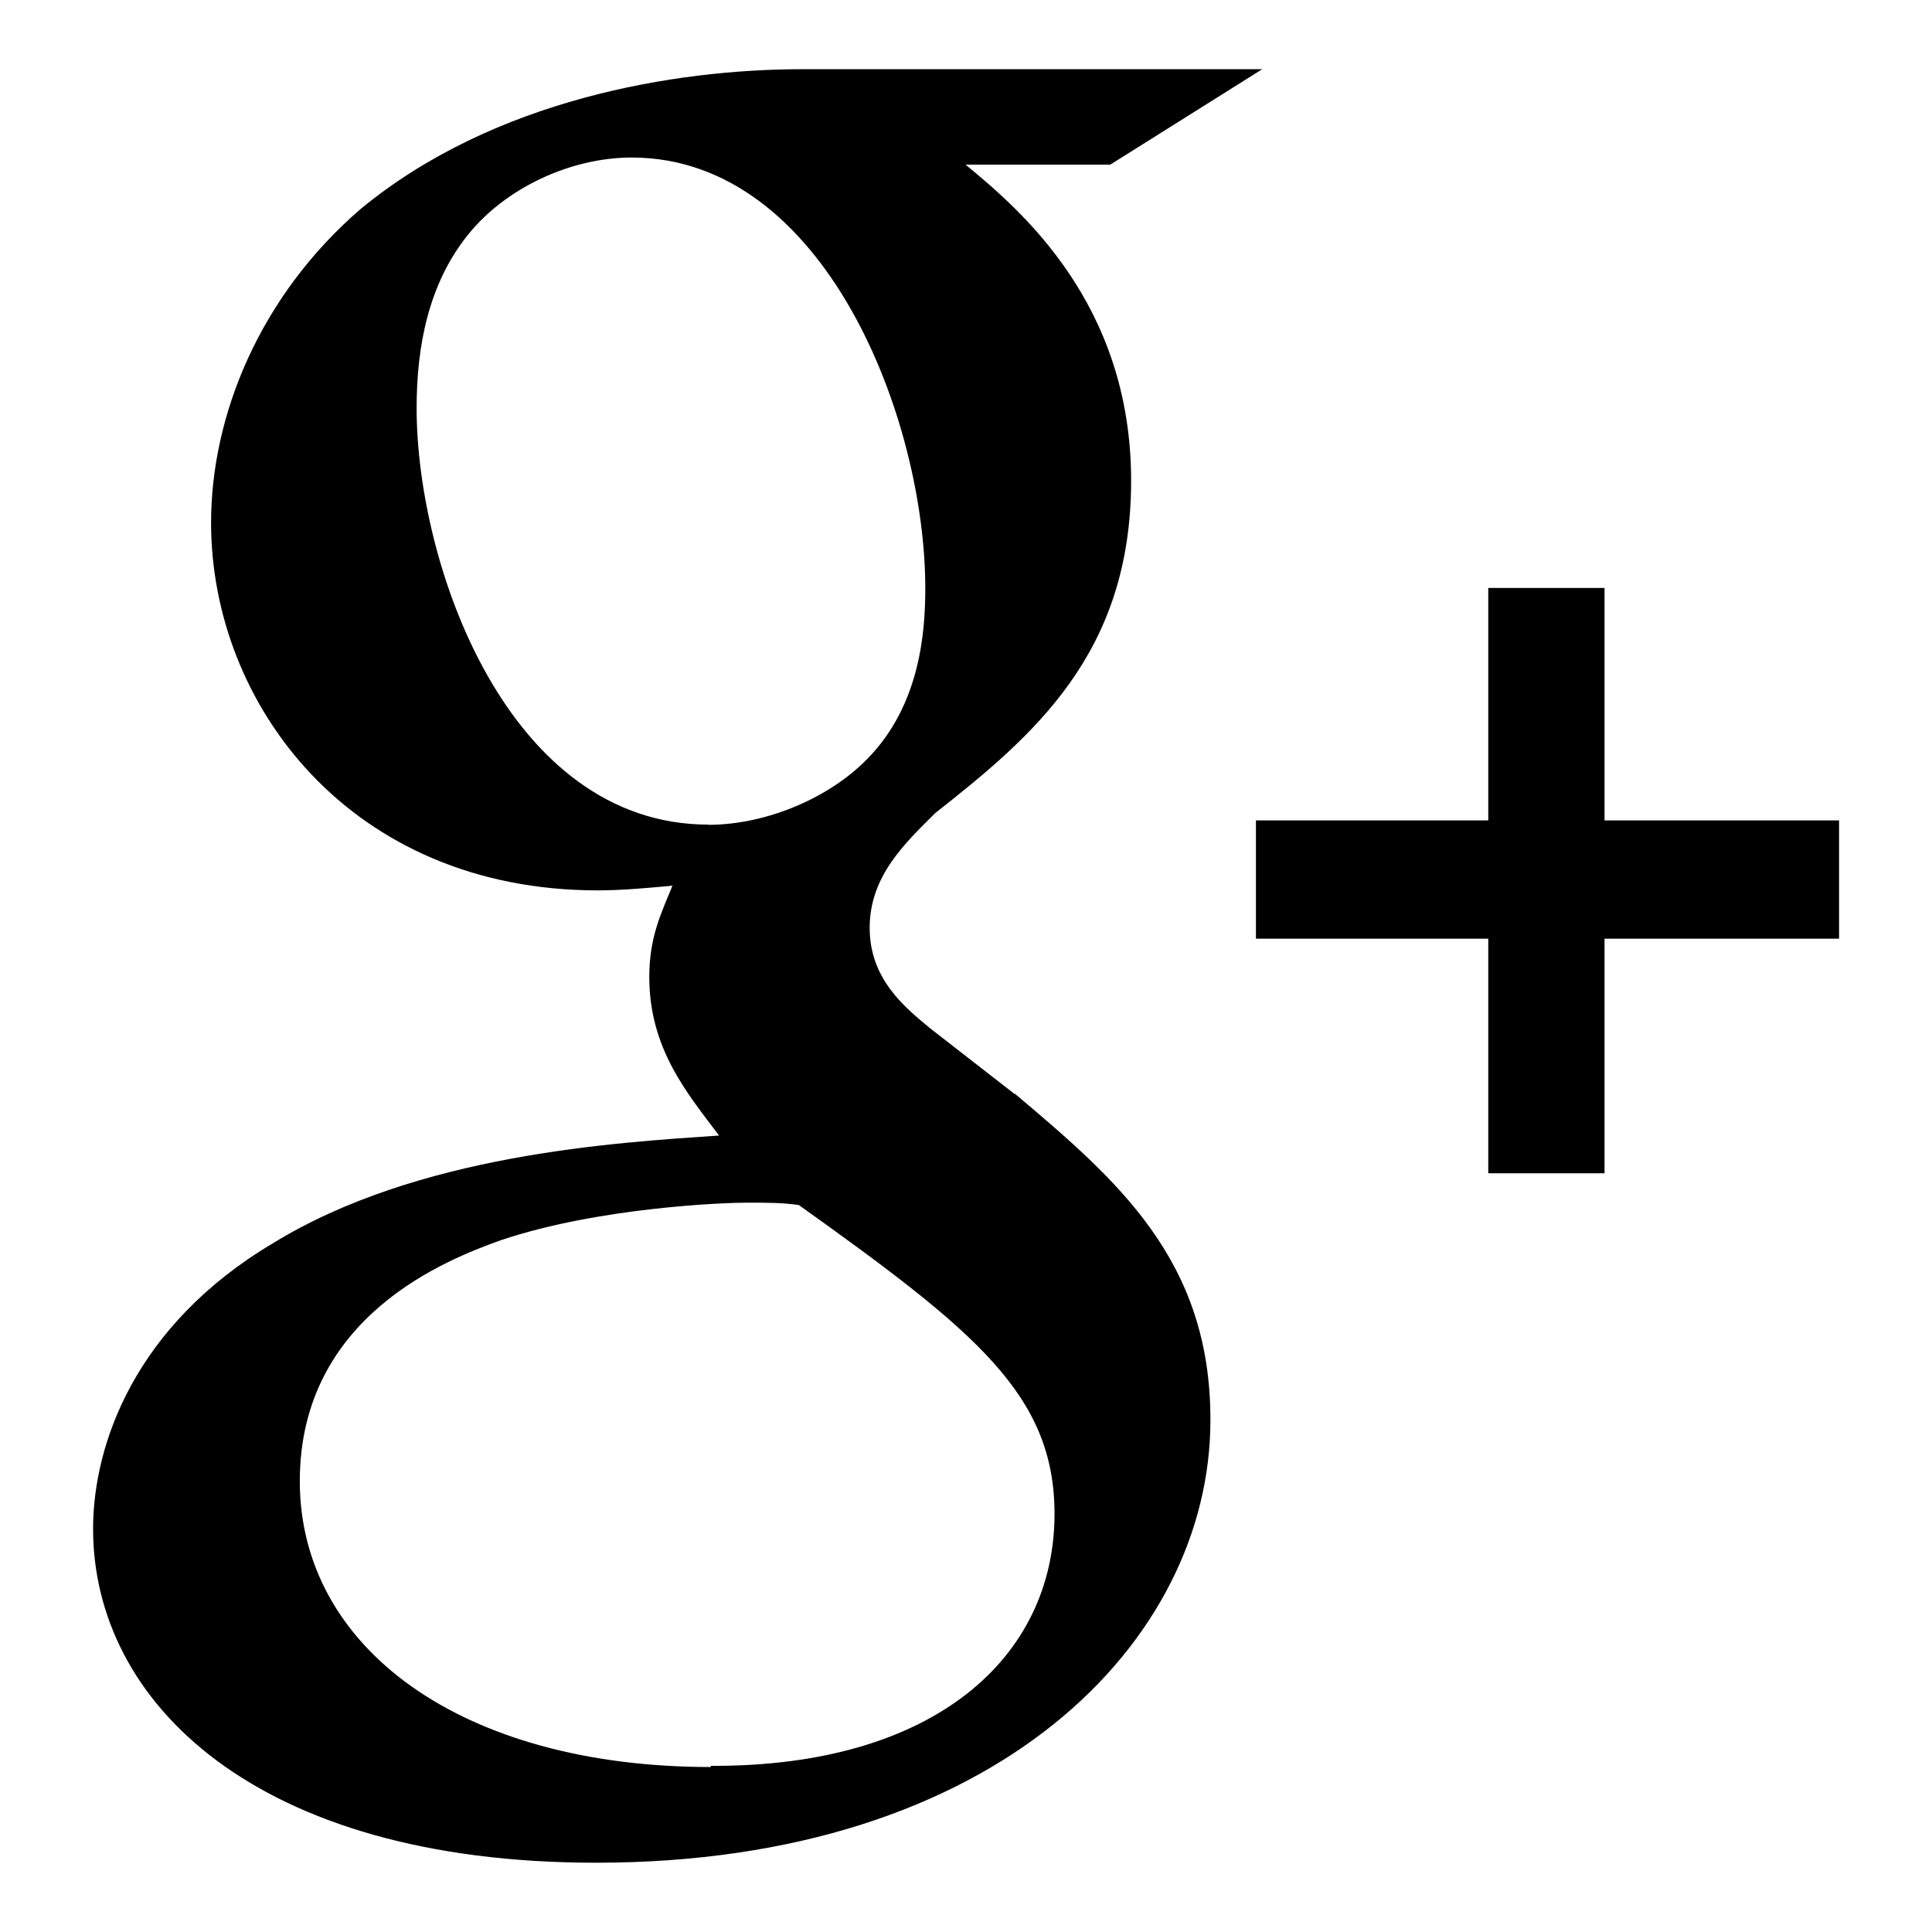
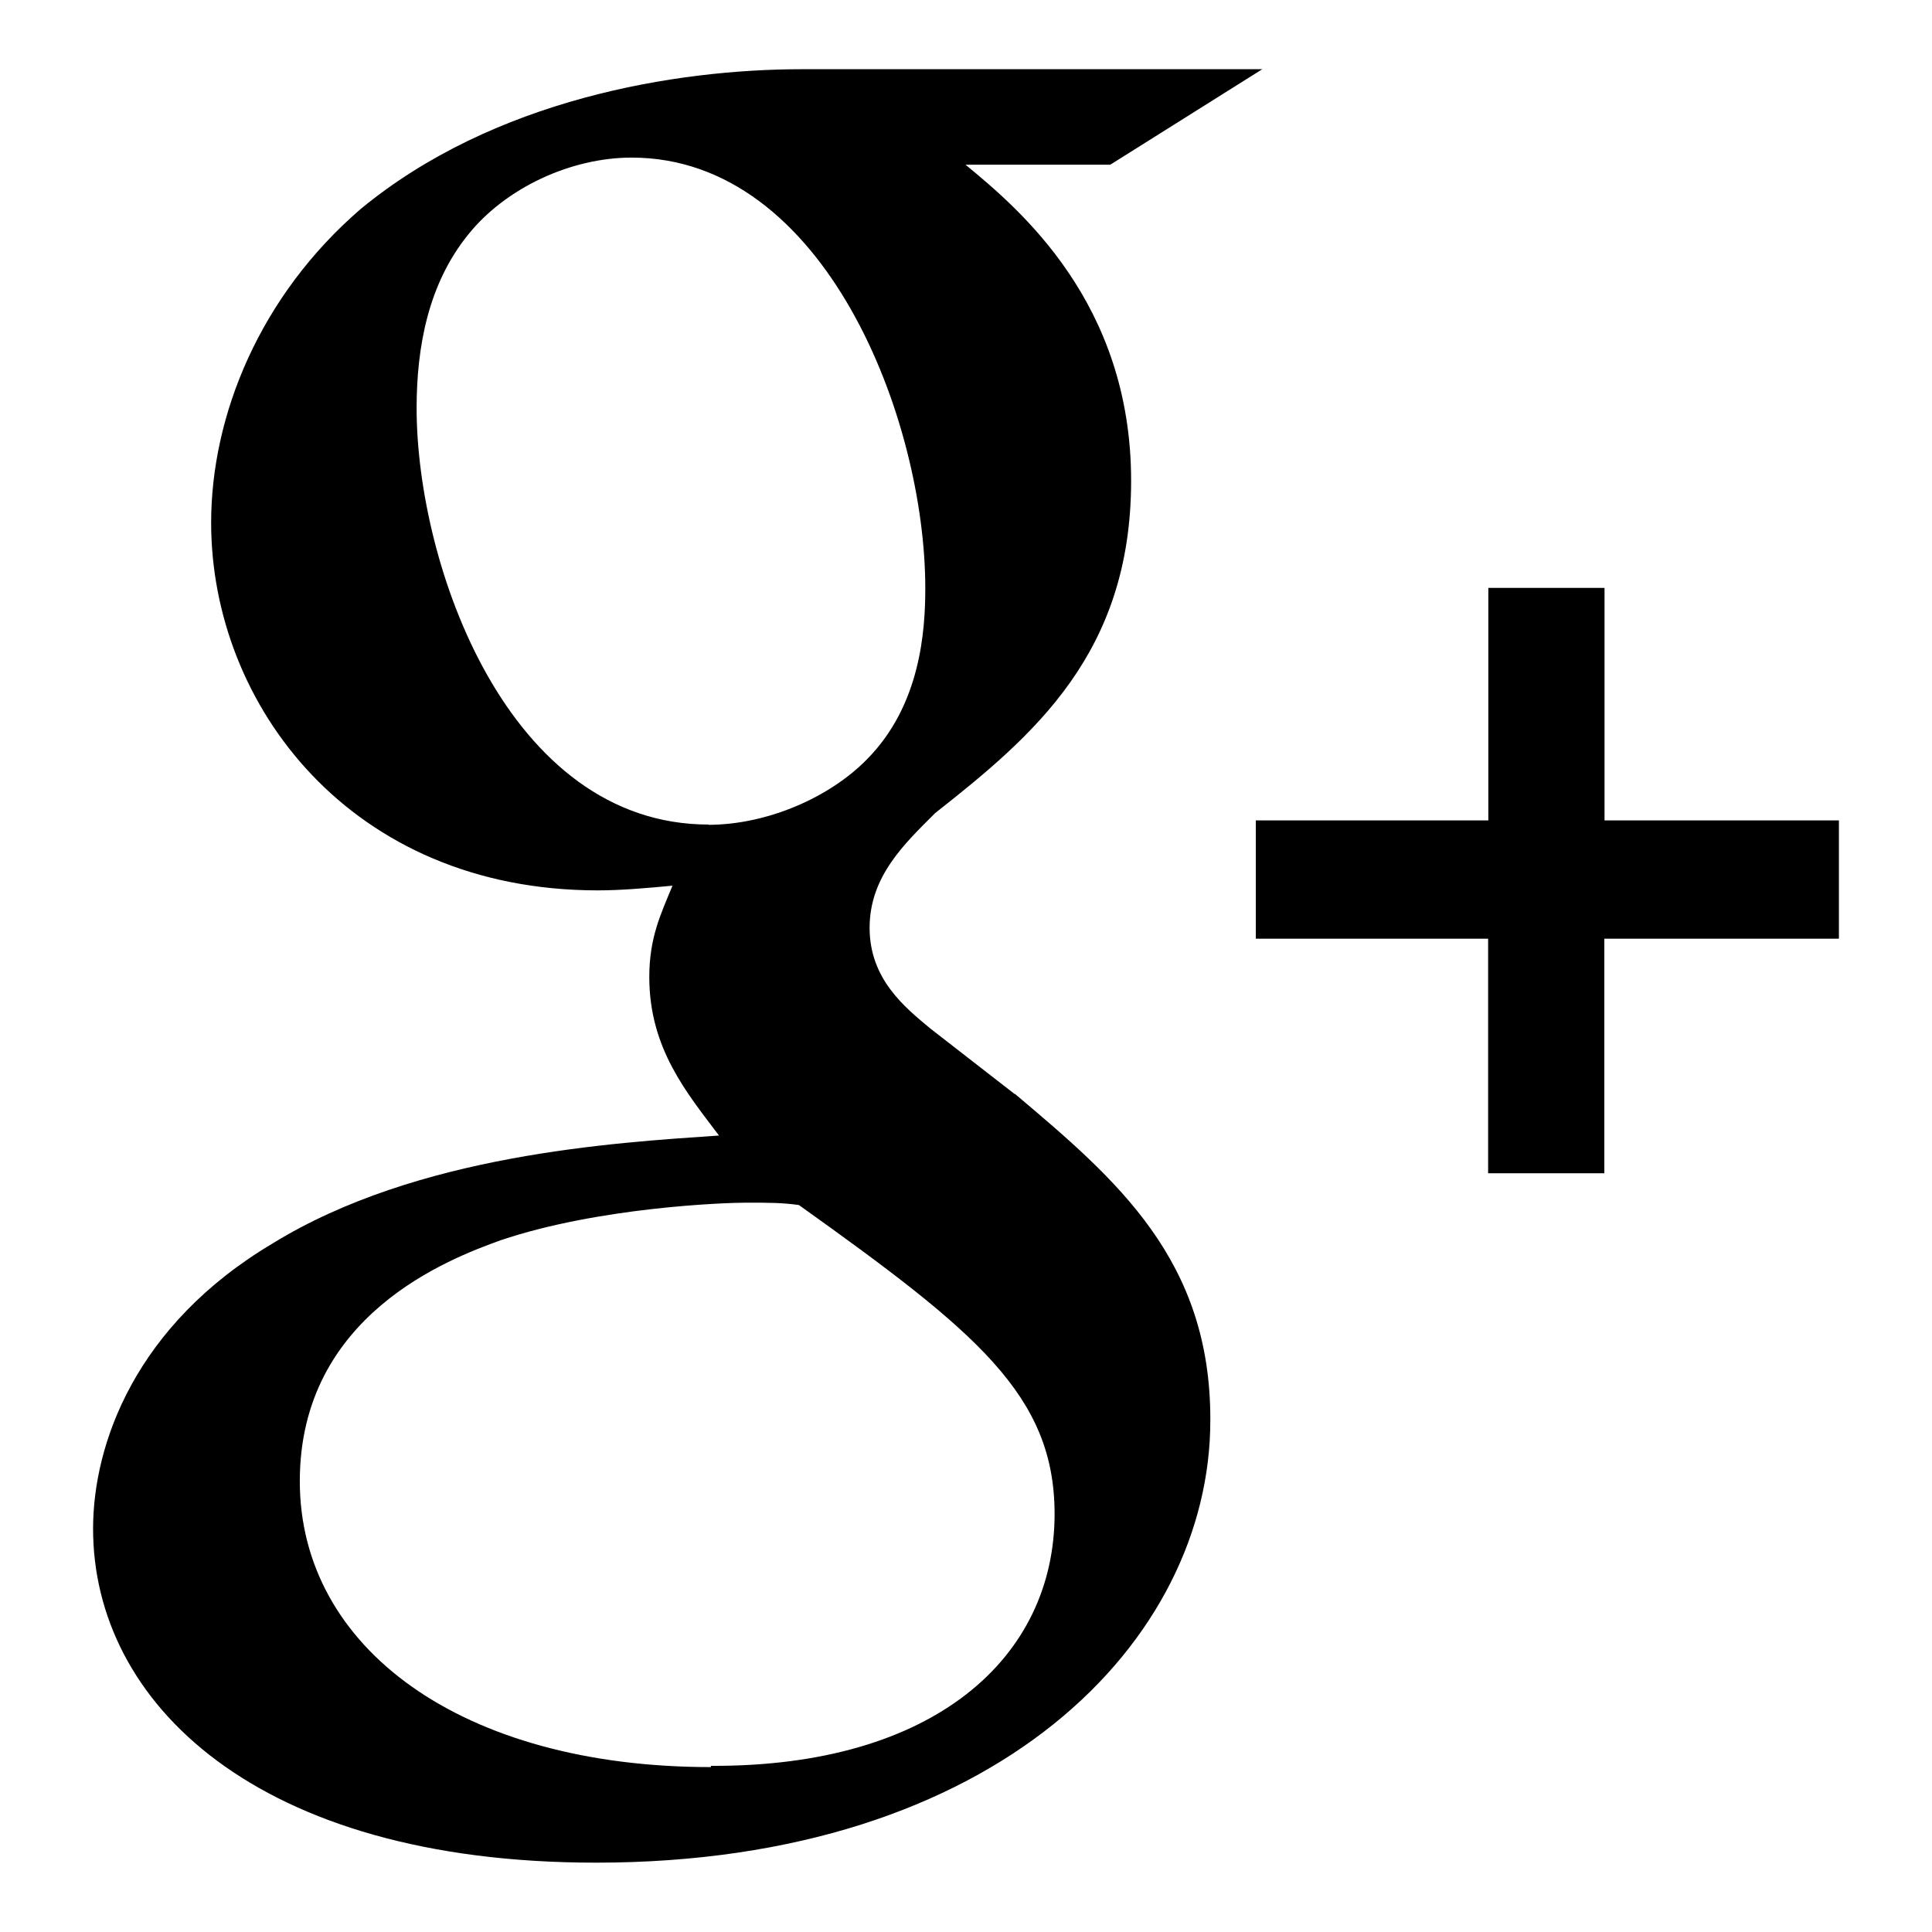
- <svg xmlns="http://www.w3.org/2000/svg" version="1.1" id="Layer_1" x="0px" y="0px" width="28px" height="28px" viewBox="0 0 28 28" enable-background="new 0 0 28 28" xml:space="preserve">
-   <g>
-     <g>
-       <path d="M14.703,15.854l-1.219-0.948c-0.372-0.308-0.88-0.715-0.88-1.459c0-0.748,0.508-1.223,0.95-1.663    c1.42-1.119,2.839-2.309,2.839-4.817c0-2.58-1.621-3.937-2.399-4.581h2.097l2.202-1.383h-6.67c-1.83,0-4.467,0.433-6.398,2.027    C3.768,4.287,3.059,6.018,3.059,7.576c0,2.634,2.022,5.328,5.604,5.328c0.339,0,0.71-0.033,1.083-0.068    c-0.167,0.408-0.336,0.748-0.336,1.324c0,1.04,0.551,1.685,1.011,2.297c-1.524,0.104-4.37,0.273-6.467,1.562    c-1.998,1.188-2.605,2.916-2.605,4.137c0,2.512,2.358,4.84,7.289,4.84c5.822,0,8.904-3.223,8.904-6.41    c0.008-2.327-1.359-3.489-2.829-4.731H14.703z M10.269,11.951c-2.912,0-4.231-3.765-4.231-6.037c0-0.884,0.168-1.797,0.744-2.511    c0.543-0.679,1.489-1.12,2.372-1.12c2.807,0,4.256,3.798,4.256,6.242c0,0.612-0.067,1.694-0.845,2.478    c-0.537,0.55-1.438,0.948-2.295,0.951V11.951z M10.302,25.609c-3.621,0-5.957-1.732-5.957-4.142c0-2.408,2.165-3.223,2.911-3.492    c1.421-0.479,3.25-0.545,3.555-0.545c0.338,0,0.52,0,0.766,0.034c2.574,1.838,3.706,2.757,3.706,4.479    c-0.002,2.073-1.736,3.665-4.982,3.649L10.302,25.609z" />
-       <polygon points="23.254,11.89 23.254,8.521 21.569,8.521 21.569,11.89 18.202,11.89 18.202,13.604 21.569,13.604 21.569,17.004     23.254,17.004 23.254,13.604 26.653,13.604 26.653,11.89   " />
-     </g>
-   </g>
+ <svg xmlns="http://www.w3.org/2000/svg" width="28" height="28" viewBox="0 0 28 28">
+   <path d="M14.703 15.854l-1.22-.948c-.37-.308-.88-.715-.88-1.46 0-.747.51-1.222.95-1.662 1.42-1.12 2.84-2.31 2.84-4.817 0-2.58-1.62-3.937-2.4-4.58h2.098l2.203-1.384h-6.67c-1.83 0-4.467.433-6.398 2.027C3.768 4.287 3.06 6.018 3.06 7.576c0 2.634 2.02 5.328 5.603 5.328.34 0 .71-.033 1.083-.068-.167.408-.336.748-.336 1.324 0 1.04.55 1.685 1.01 2.297-1.523.104-4.37.273-6.466 1.562-1.998 1.187-2.605 2.915-2.605 4.136 0 2.512 2.357 4.84 7.288 4.84 5.822 0 8.904-3.223 8.904-6.41.008-2.327-1.36-3.49-2.83-4.73h-.01zM10.27 11.95c-2.913 0-4.232-3.764-4.232-6.036 0-.884.168-1.797.744-2.51.543-.68 1.49-1.12 2.372-1.12 2.807 0 4.256 3.797 4.256 6.24 0 .613-.067 1.695-.845 2.48-.537.55-1.438.947-2.295.95v-.003zm.032 13.66c-3.62 0-5.957-1.733-5.957-4.143 0-2.408 2.165-3.223 2.91-3.492 1.422-.48 3.25-.545 3.556-.545.34 0 .52 0 .767.034 2.574 1.838 3.706 2.757 3.706 4.48-.002 2.072-1.736 3.664-4.982 3.648l.002.017zM23.254 11.89V8.52H21.57v3.37H18.2v1.714h3.367v3.4h1.684v-3.4h3.4V11.89z" />
</svg>
